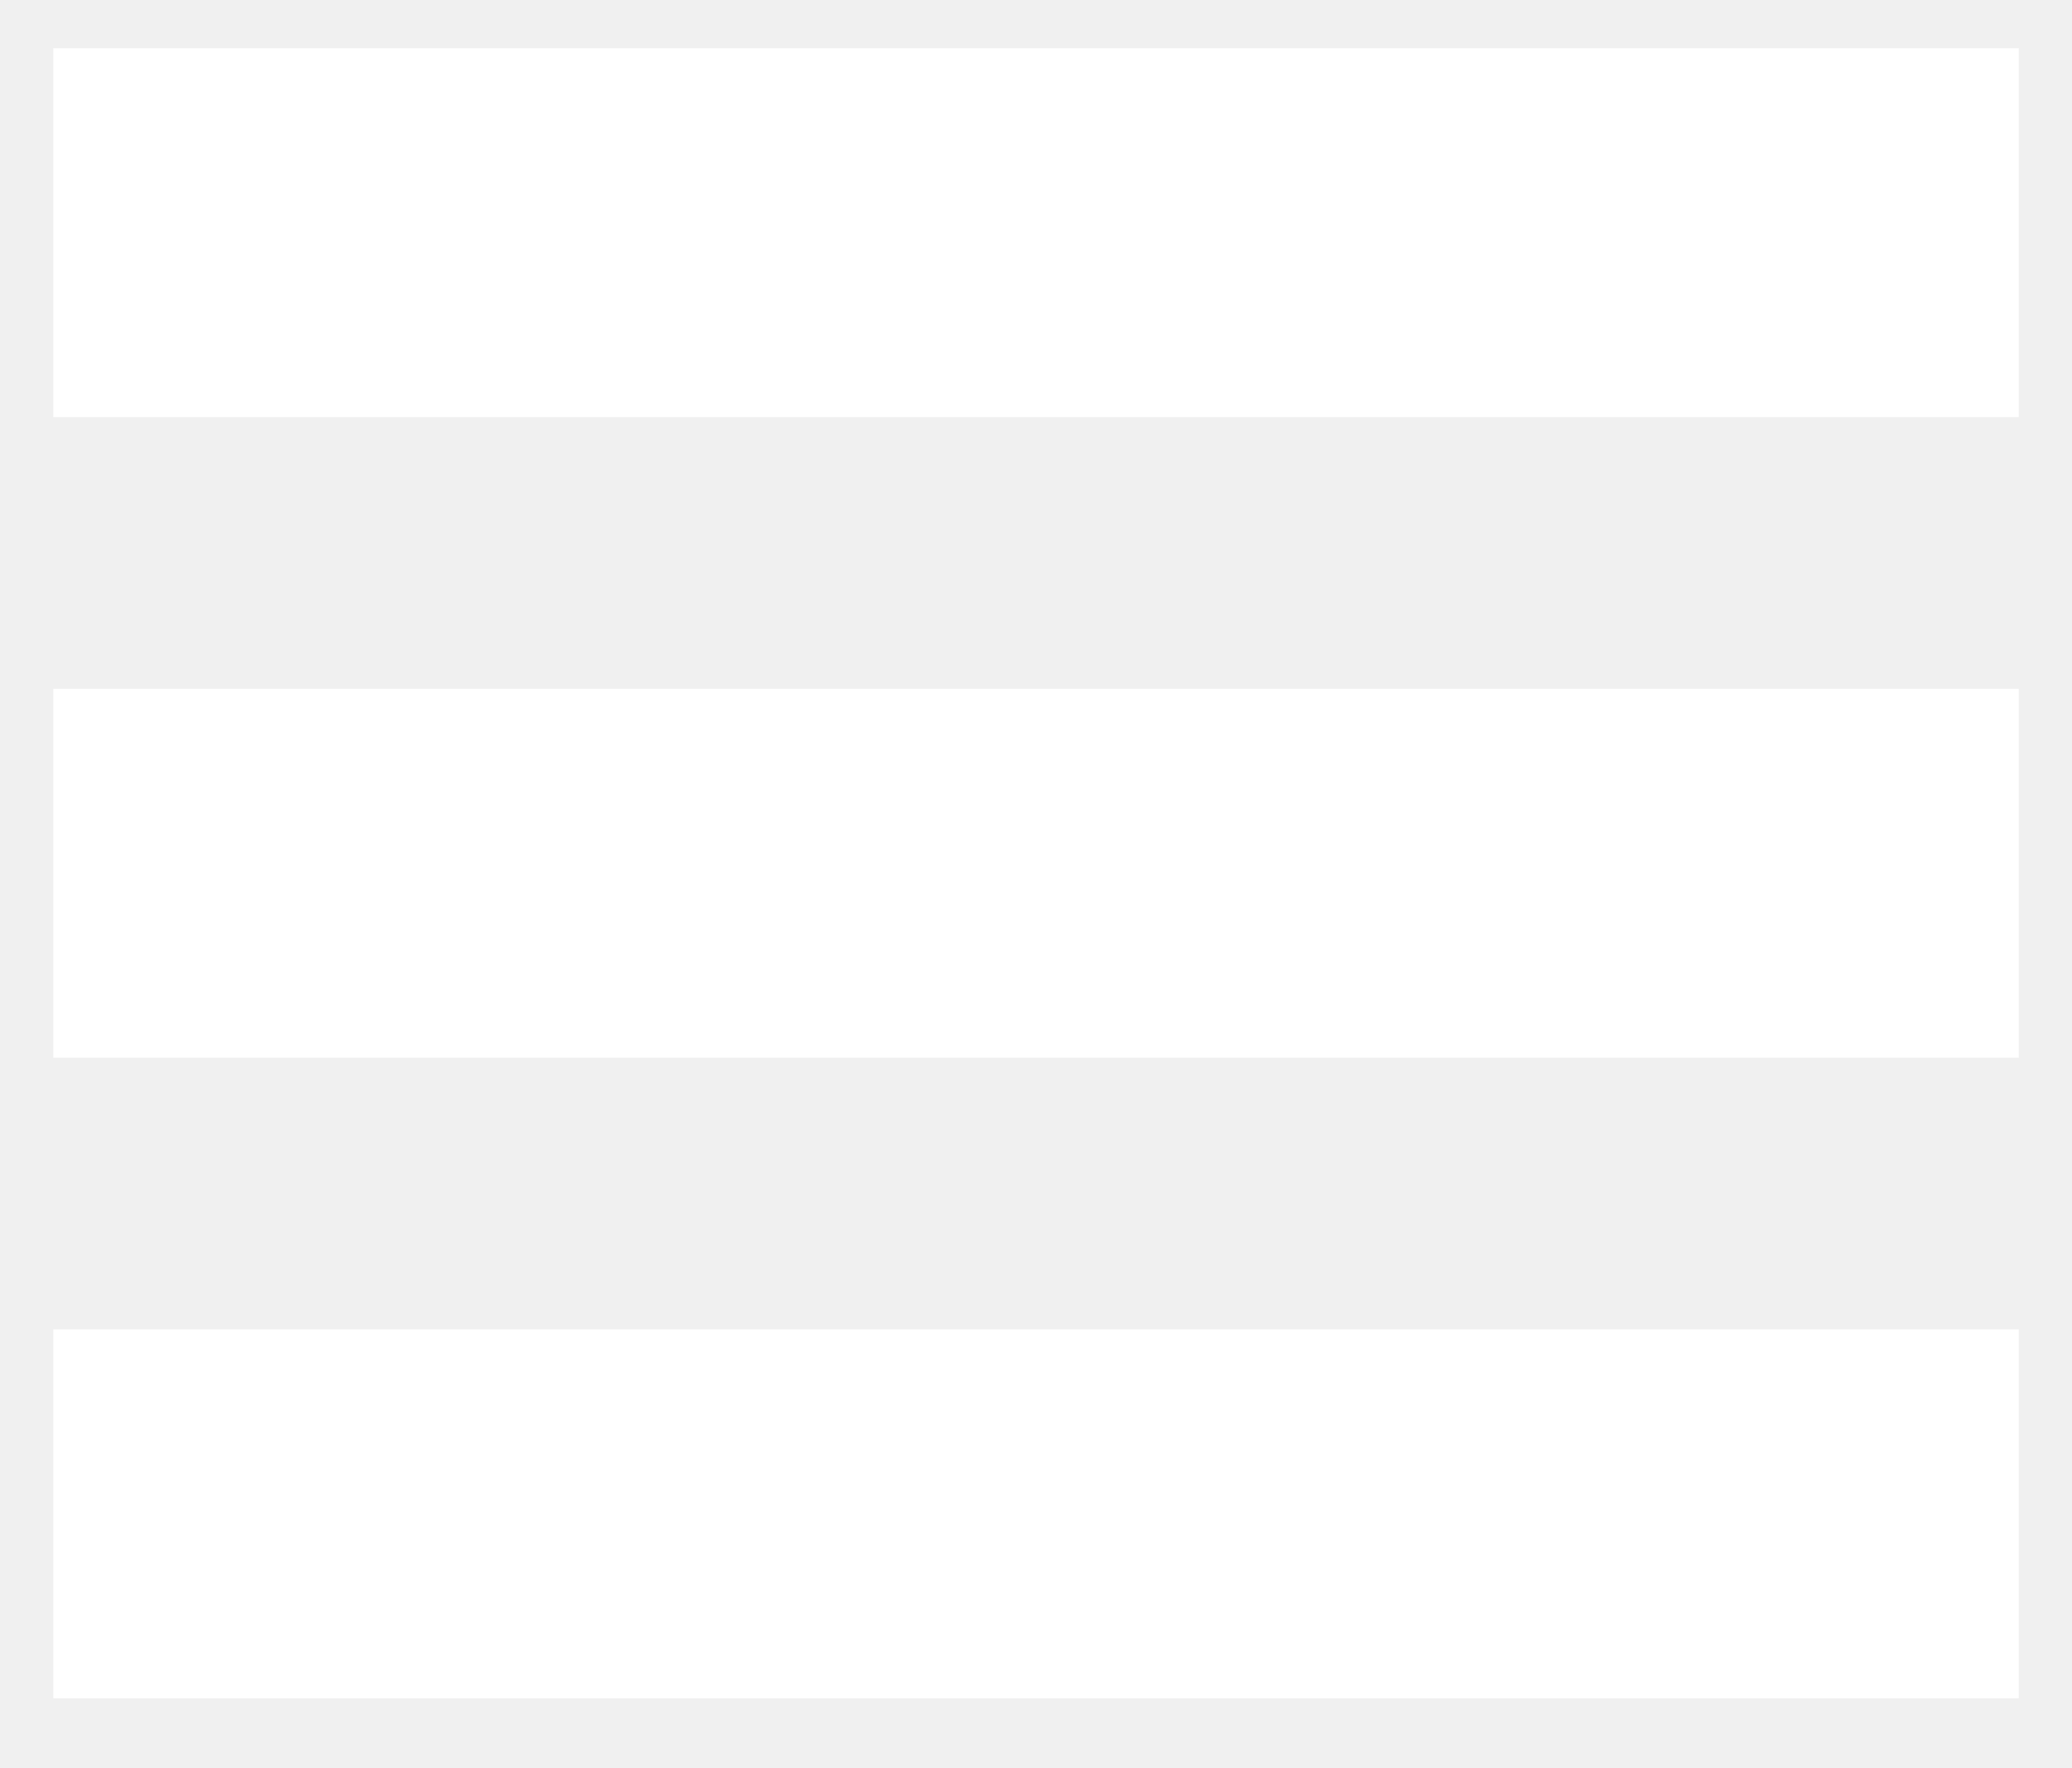
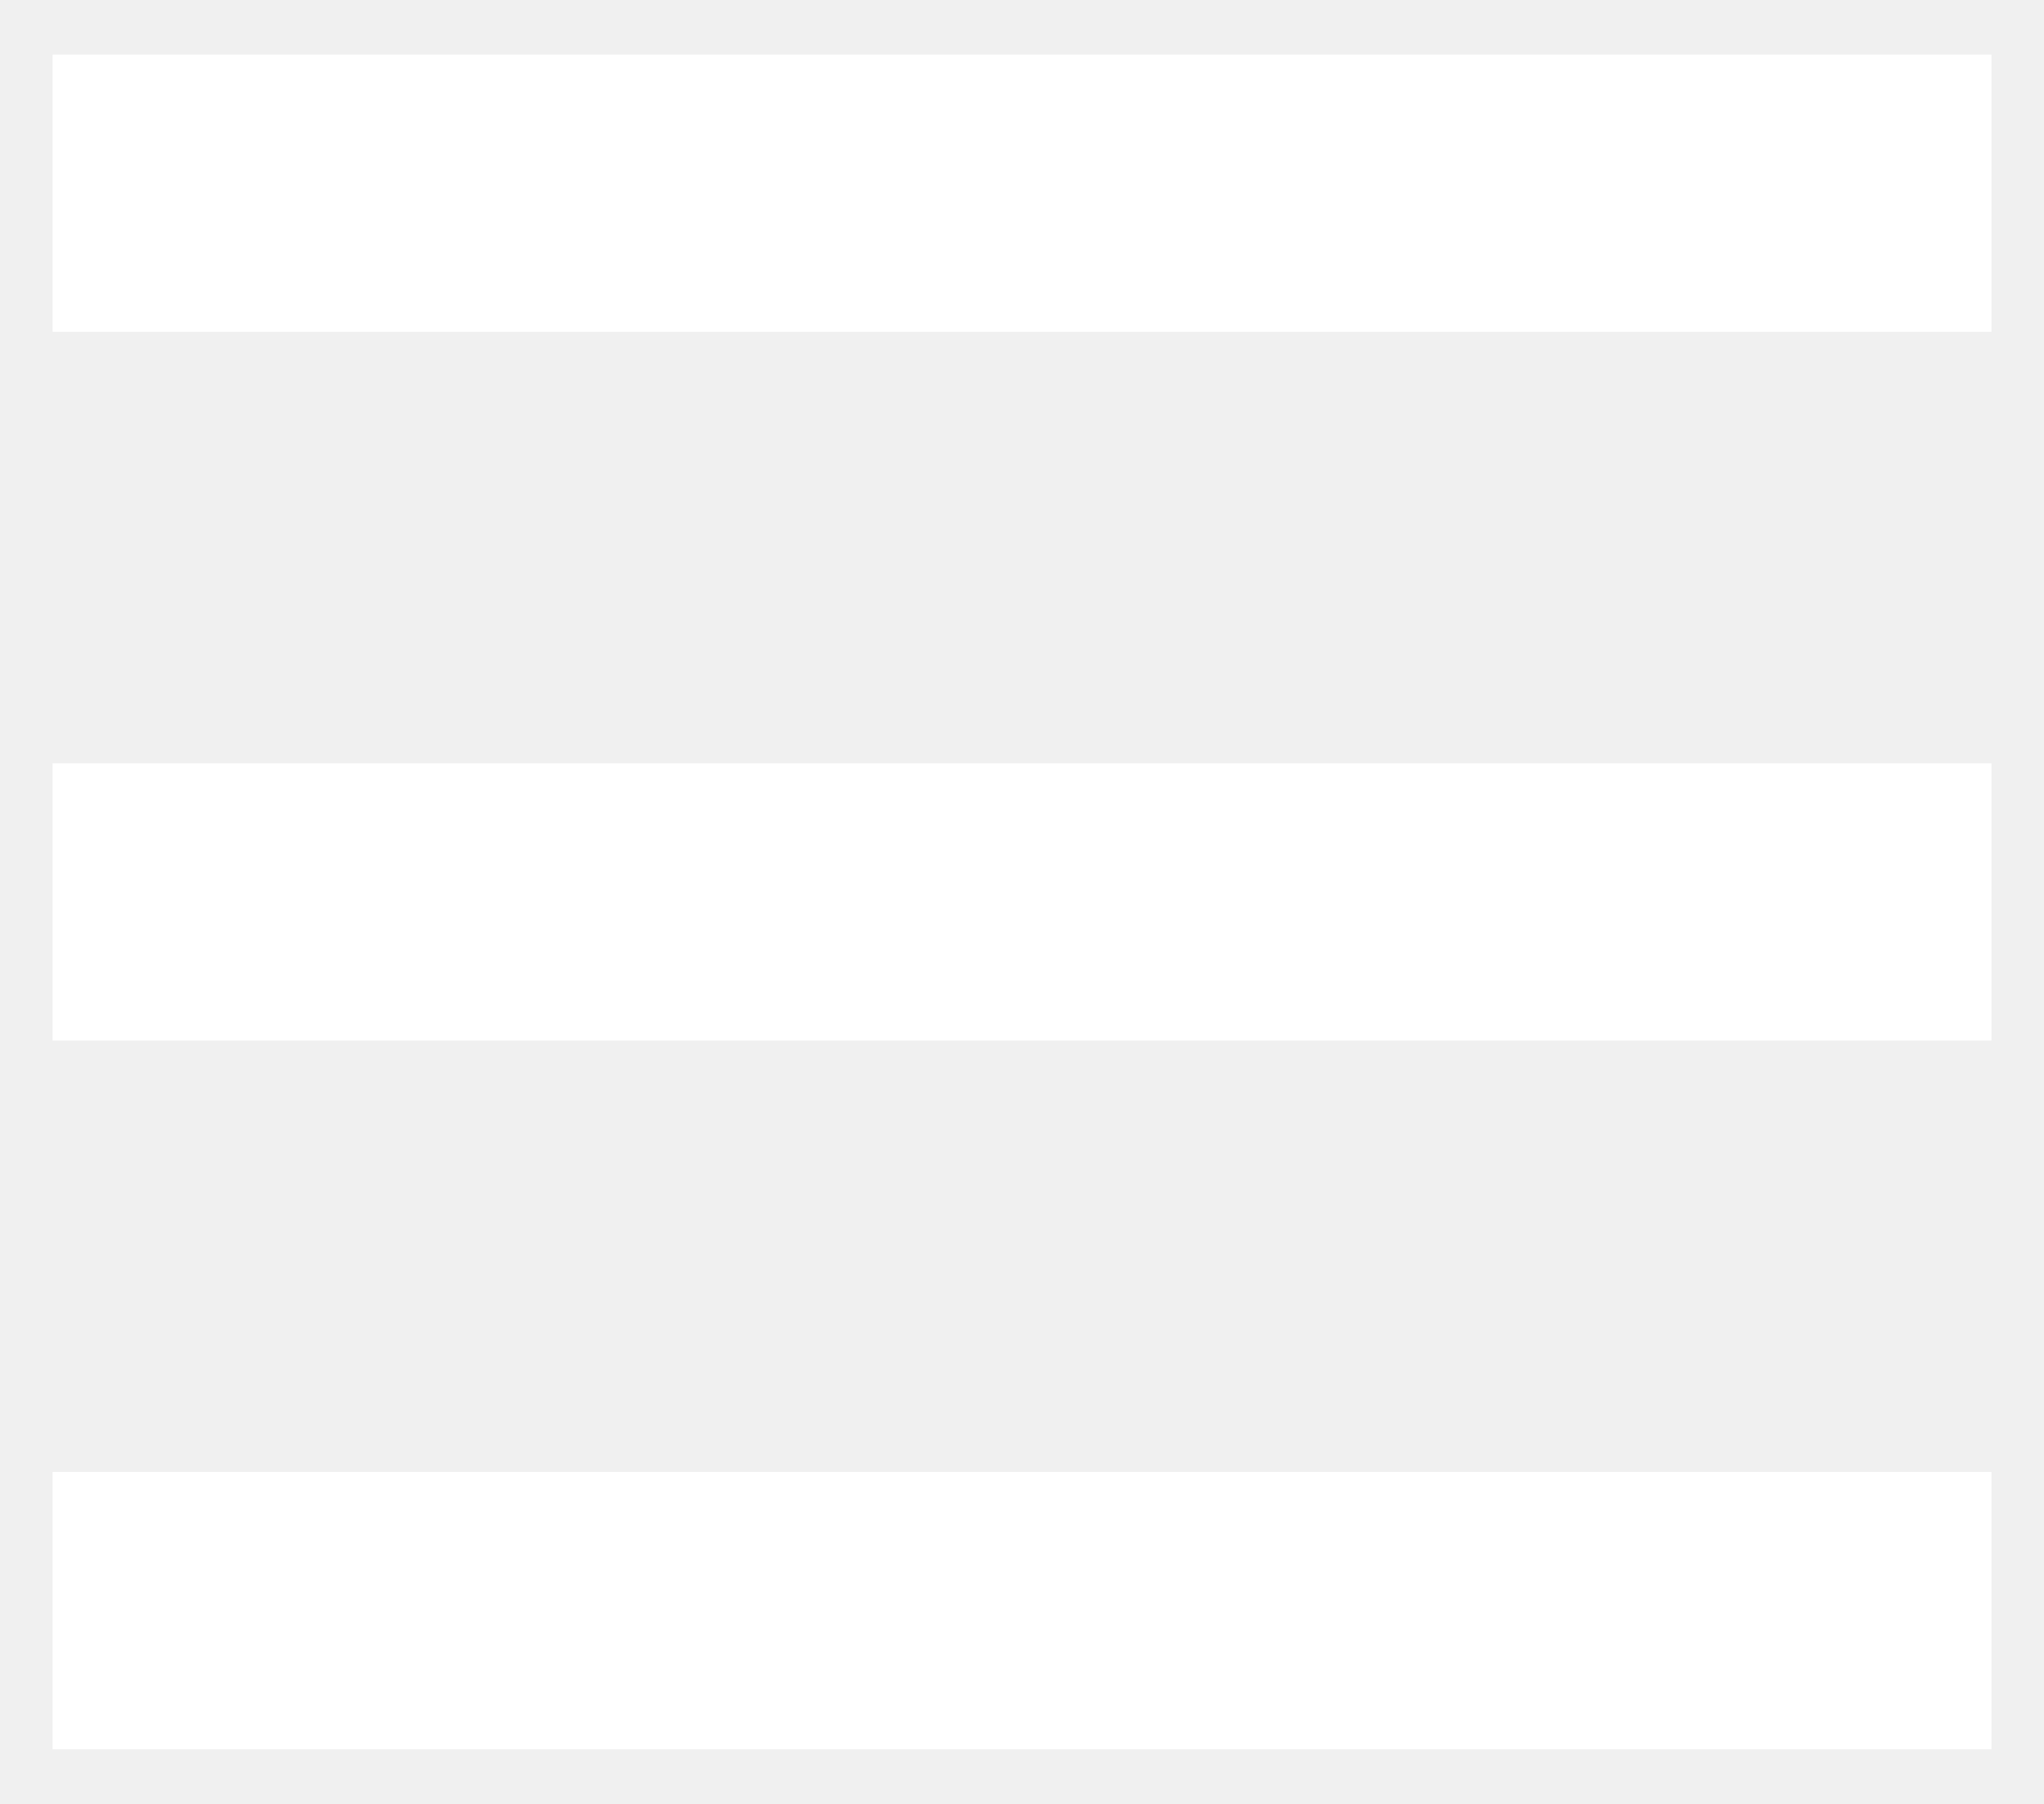
- <svg xmlns="http://www.w3.org/2000/svg" width="170" height="145" viewBox="0 0 44.979 38.365" version="1.1" id="svg5">
+ <svg xmlns="http://www.w3.org/2000/svg" width="170" height="150" viewBox="0 0 44.979 39.688" version="1.1" id="svg5">
  <defs id="defs2" />
  <g id="layer1">
-     <g id="g1769" transform="translate(0,-0.5291667)" style="fill:#ffffff;fill-opacity:1">
-       <rect style="fill:#ffffff;fill-opacity:1;stroke-width:0.224" id="rect2626-3-6" width="8.008" height="42.666" x="15.48" y="1.157" ry="0" transform="matrix(0,1,1,0,0,0)" />
-       <rect style="fill:#ffffff;fill-opacity:1;stroke-width:0.224" id="rect2626-3-6-6" width="8.008" height="42.666" x="29.384" y="1.157" ry="0" transform="matrix(0,1,1,0,0,0)" />
-       <rect style="fill:#ffffff;fill-opacity:1;stroke-width:0.224" id="rect2626-3-6-3" width="8.008" height="42.666" x="1.576" y="1.157" ry="0" transform="matrix(0,1,1,0,0,0)" />
+     <g id="g1833" transform="translate(-9.934108e-8,0.283038)" style="fill:#ffffff;fill-opacity:1">
+       <rect style="fill:#ffffff;fill-opacity:1;stroke-width:0.195" id="rect2626-3-6-6" width="6.1" height="42.666" x="32.103" y="1.157" ry="0" transform="matrix(0,1,1,0,0,0)" />
+       <rect style="fill:#ffffff;fill-opacity:1;stroke-width:0.195" id="rect2626-3-6-6-3" width="6.1" height="42.666" x="16.511" y="1.157" ry="0" transform="matrix(0,1,1,0,0,0)" />
+       <rect style="fill:#ffffff;fill-opacity:1;stroke-width:0.195" id="rect2626-3-6-6-3-6" width="6.1" height="42.666" x="0.918" y="1.157" ry="0" transform="matrix(0,1,1,0,0,0)" />
    </g>
  </g>
</svg>
